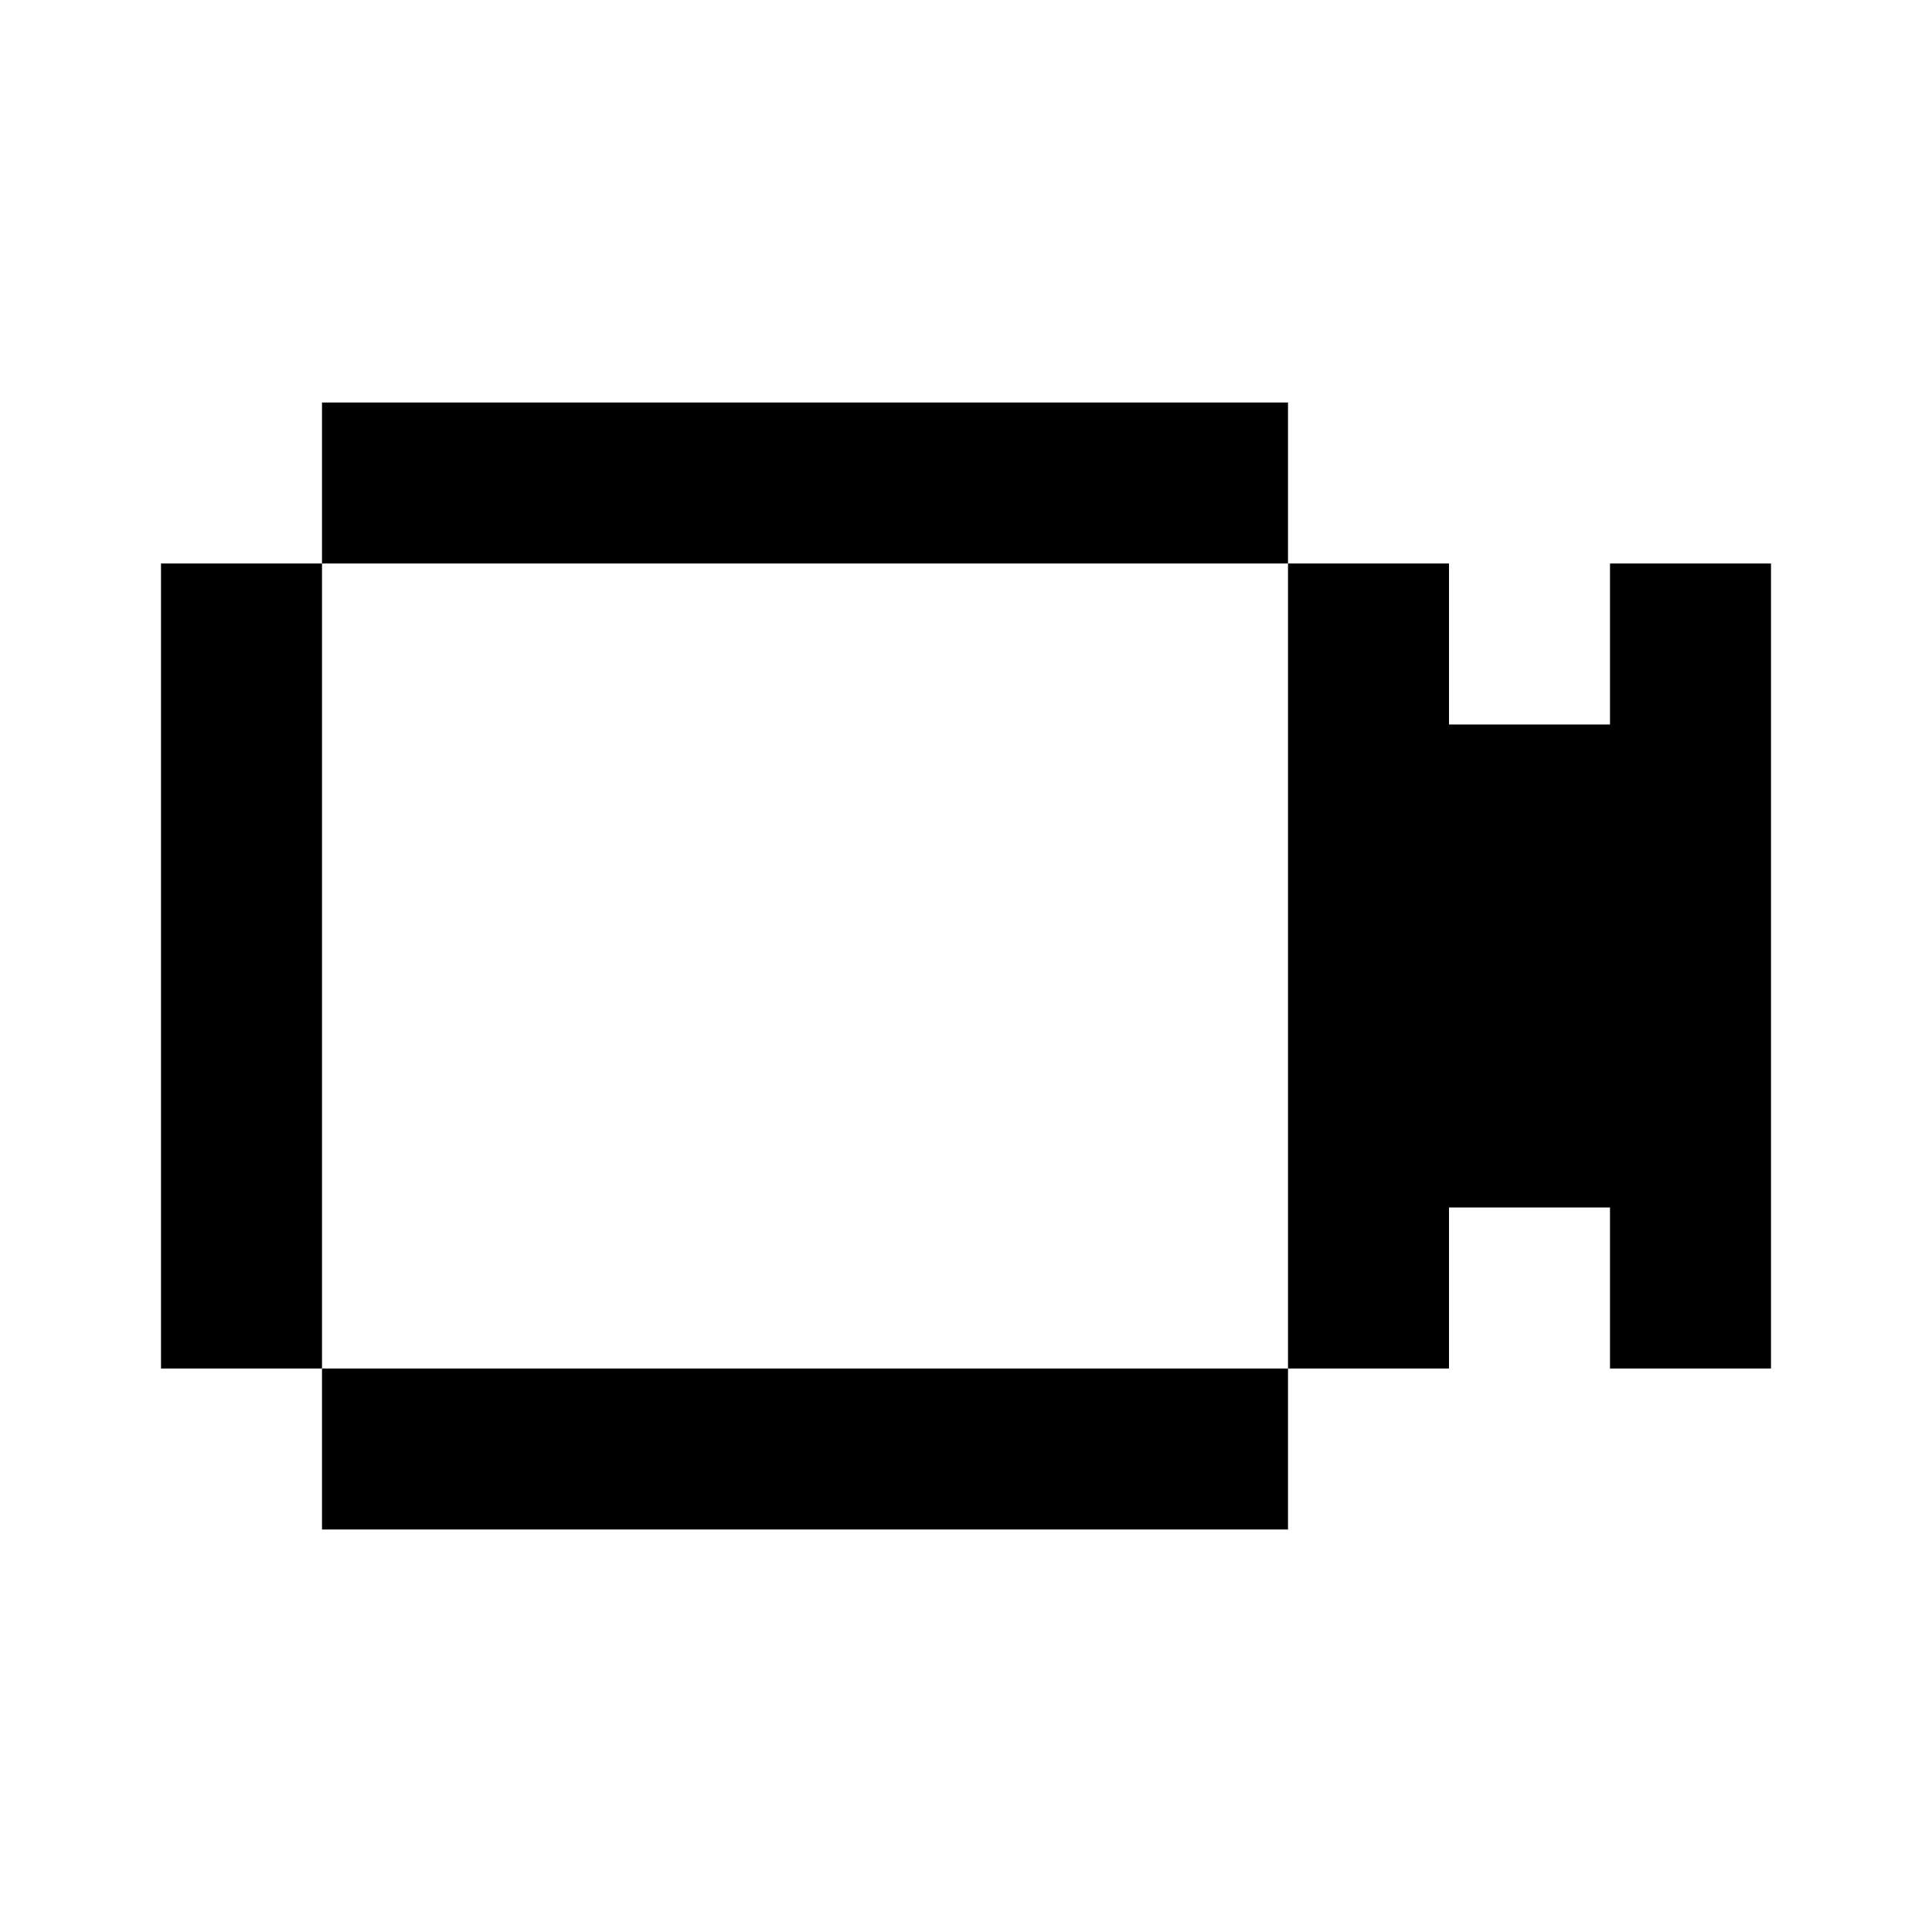
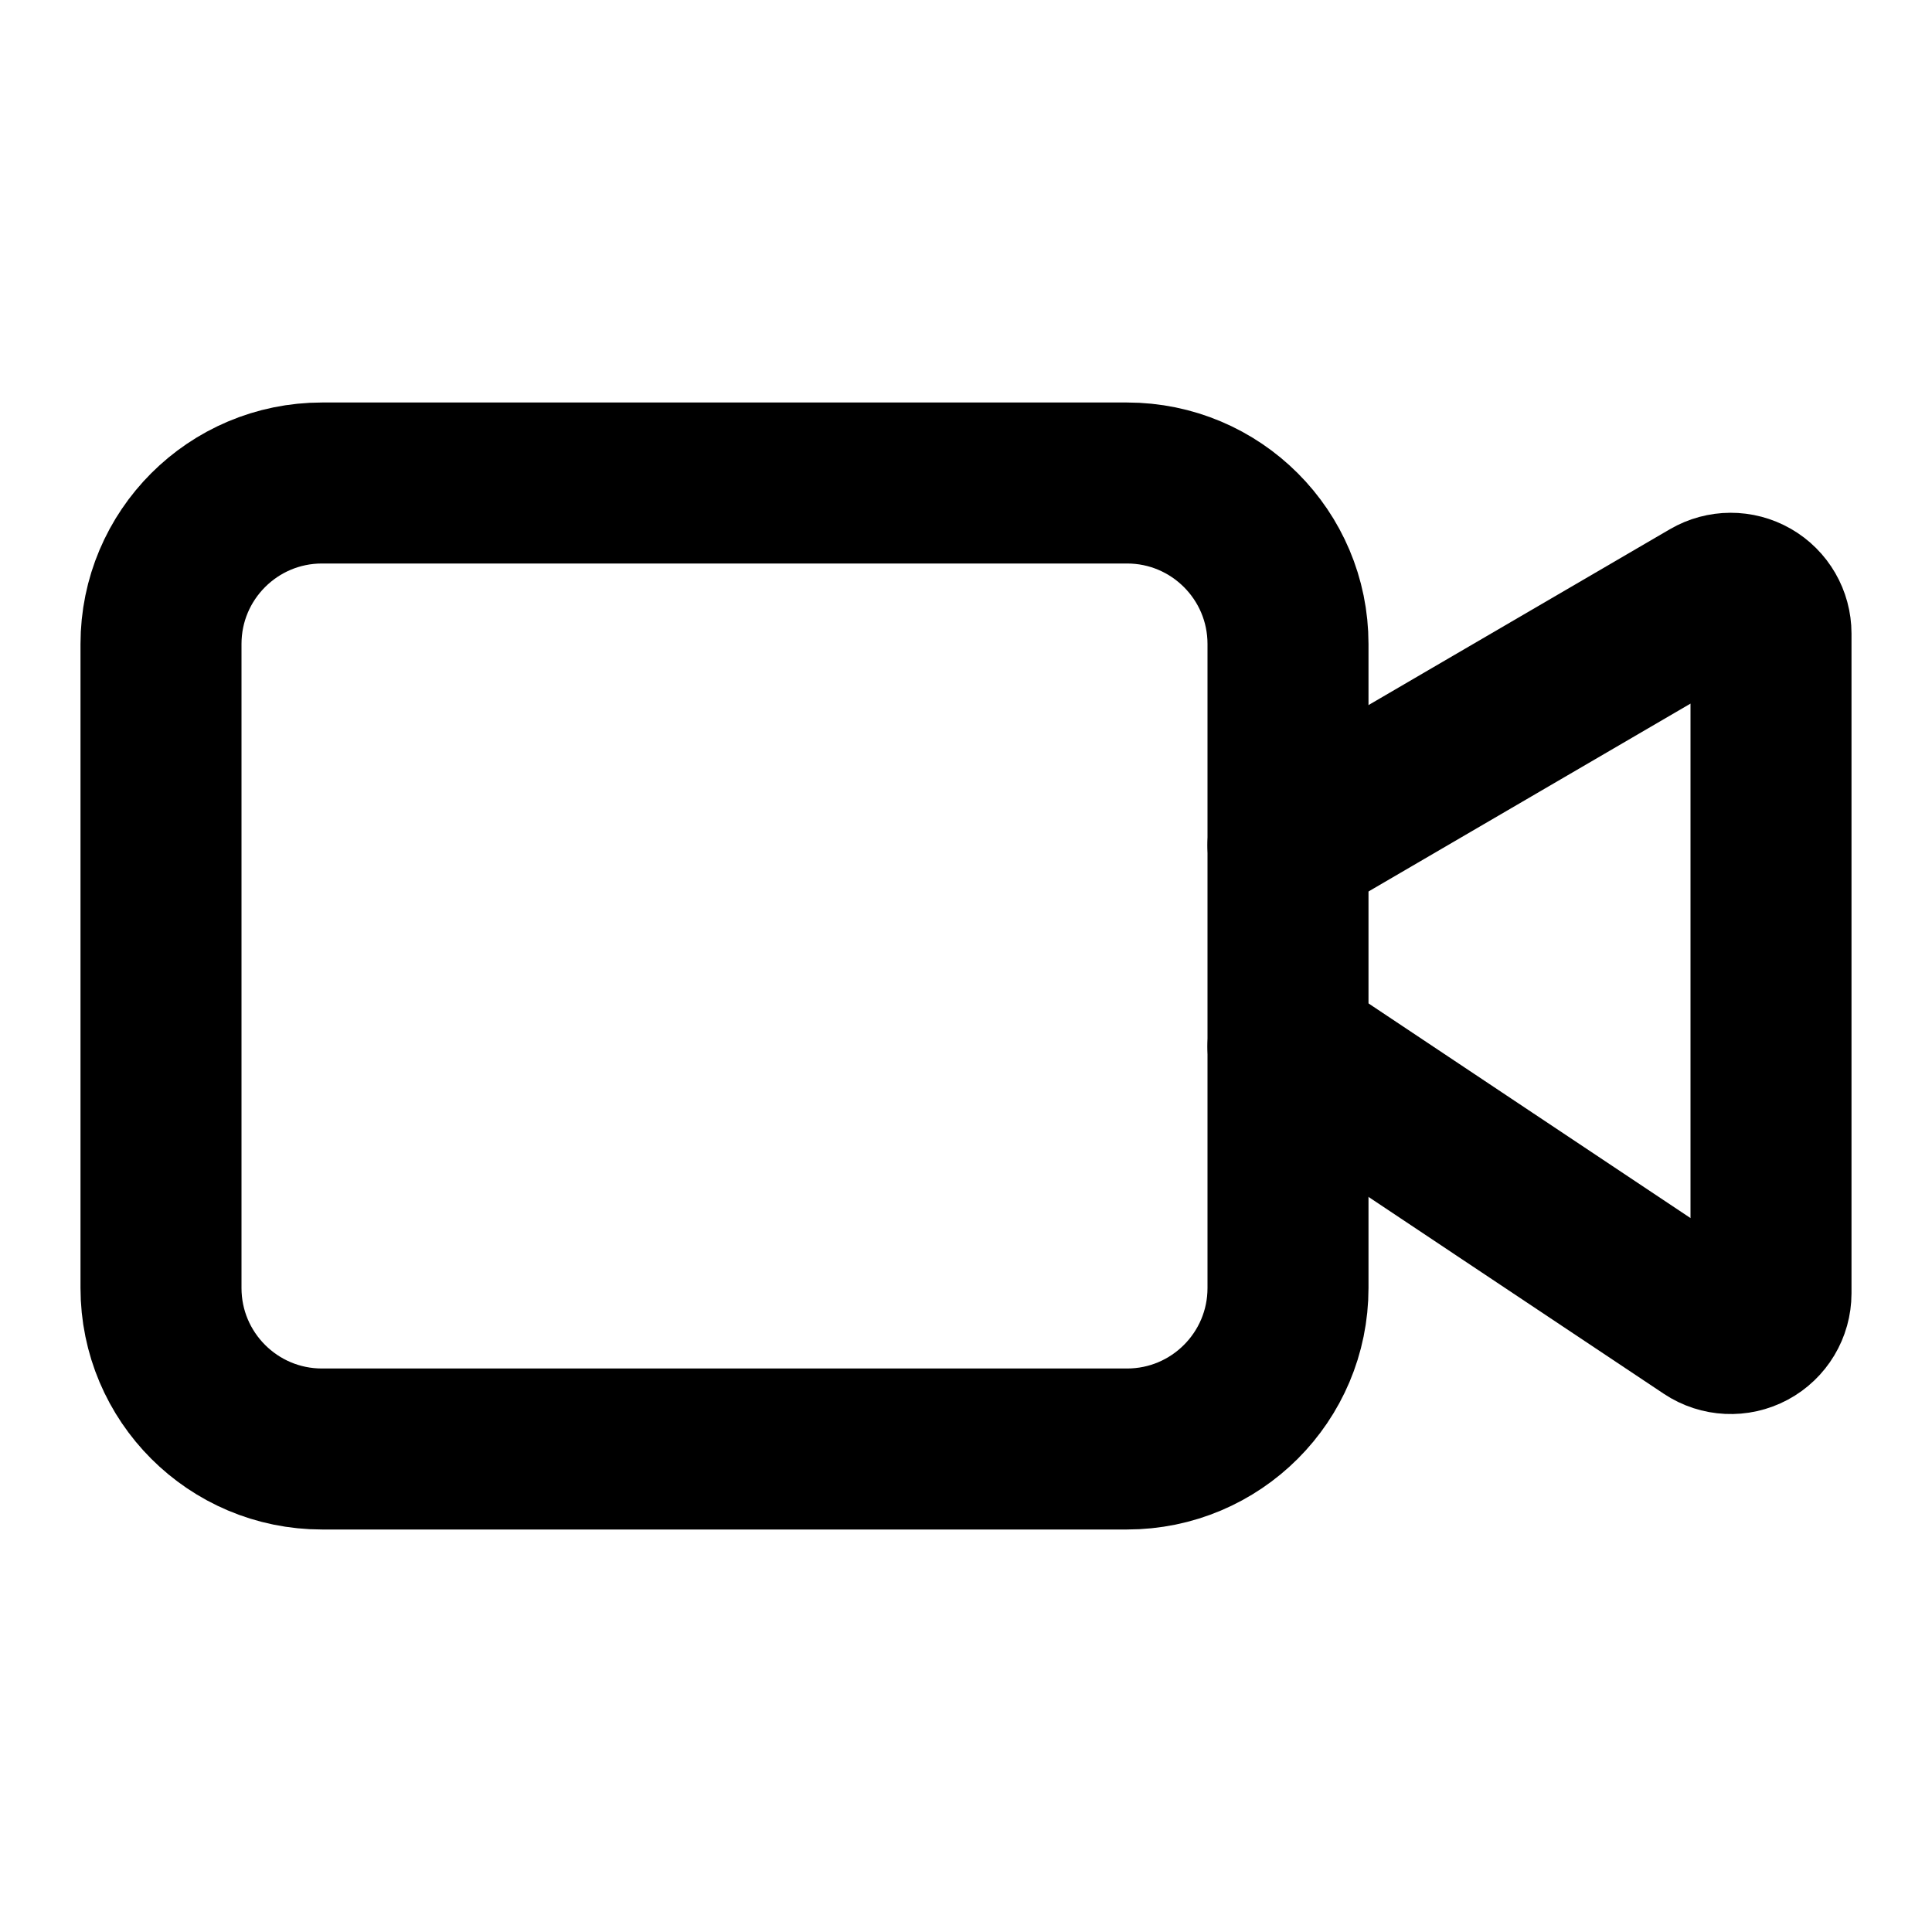
- <svg xmlns="http://www.w3.org/2000/svg" width="24" height="24" fill="currentColor" viewBox="0 0 24 24">
-   <path d="M20 17V7h2v10zm-2-2V9h2v6zM2 7h2v10H2zm14 0h2v10h-2zM4 5h12v2H4zm0 12h12v2H4z" />
+ <svg xmlns="http://www.w3.org/2000/svg" class="lucide lucide-video" width="24" height="24" viewBox="0 0 24 24" fill="none" stroke="currentColor" stroke-width="2" stroke-linecap="round" stroke-linejoin="round">
+   <path d="m16 13 5.223 3.482a.5.5 0 0 0 .777-.416V7.87a.5.5 0 0 0-.752-.432L16 10.5" />
+   <rect x="2" y="6" width="14" height="12" rx="2" />
</svg>
